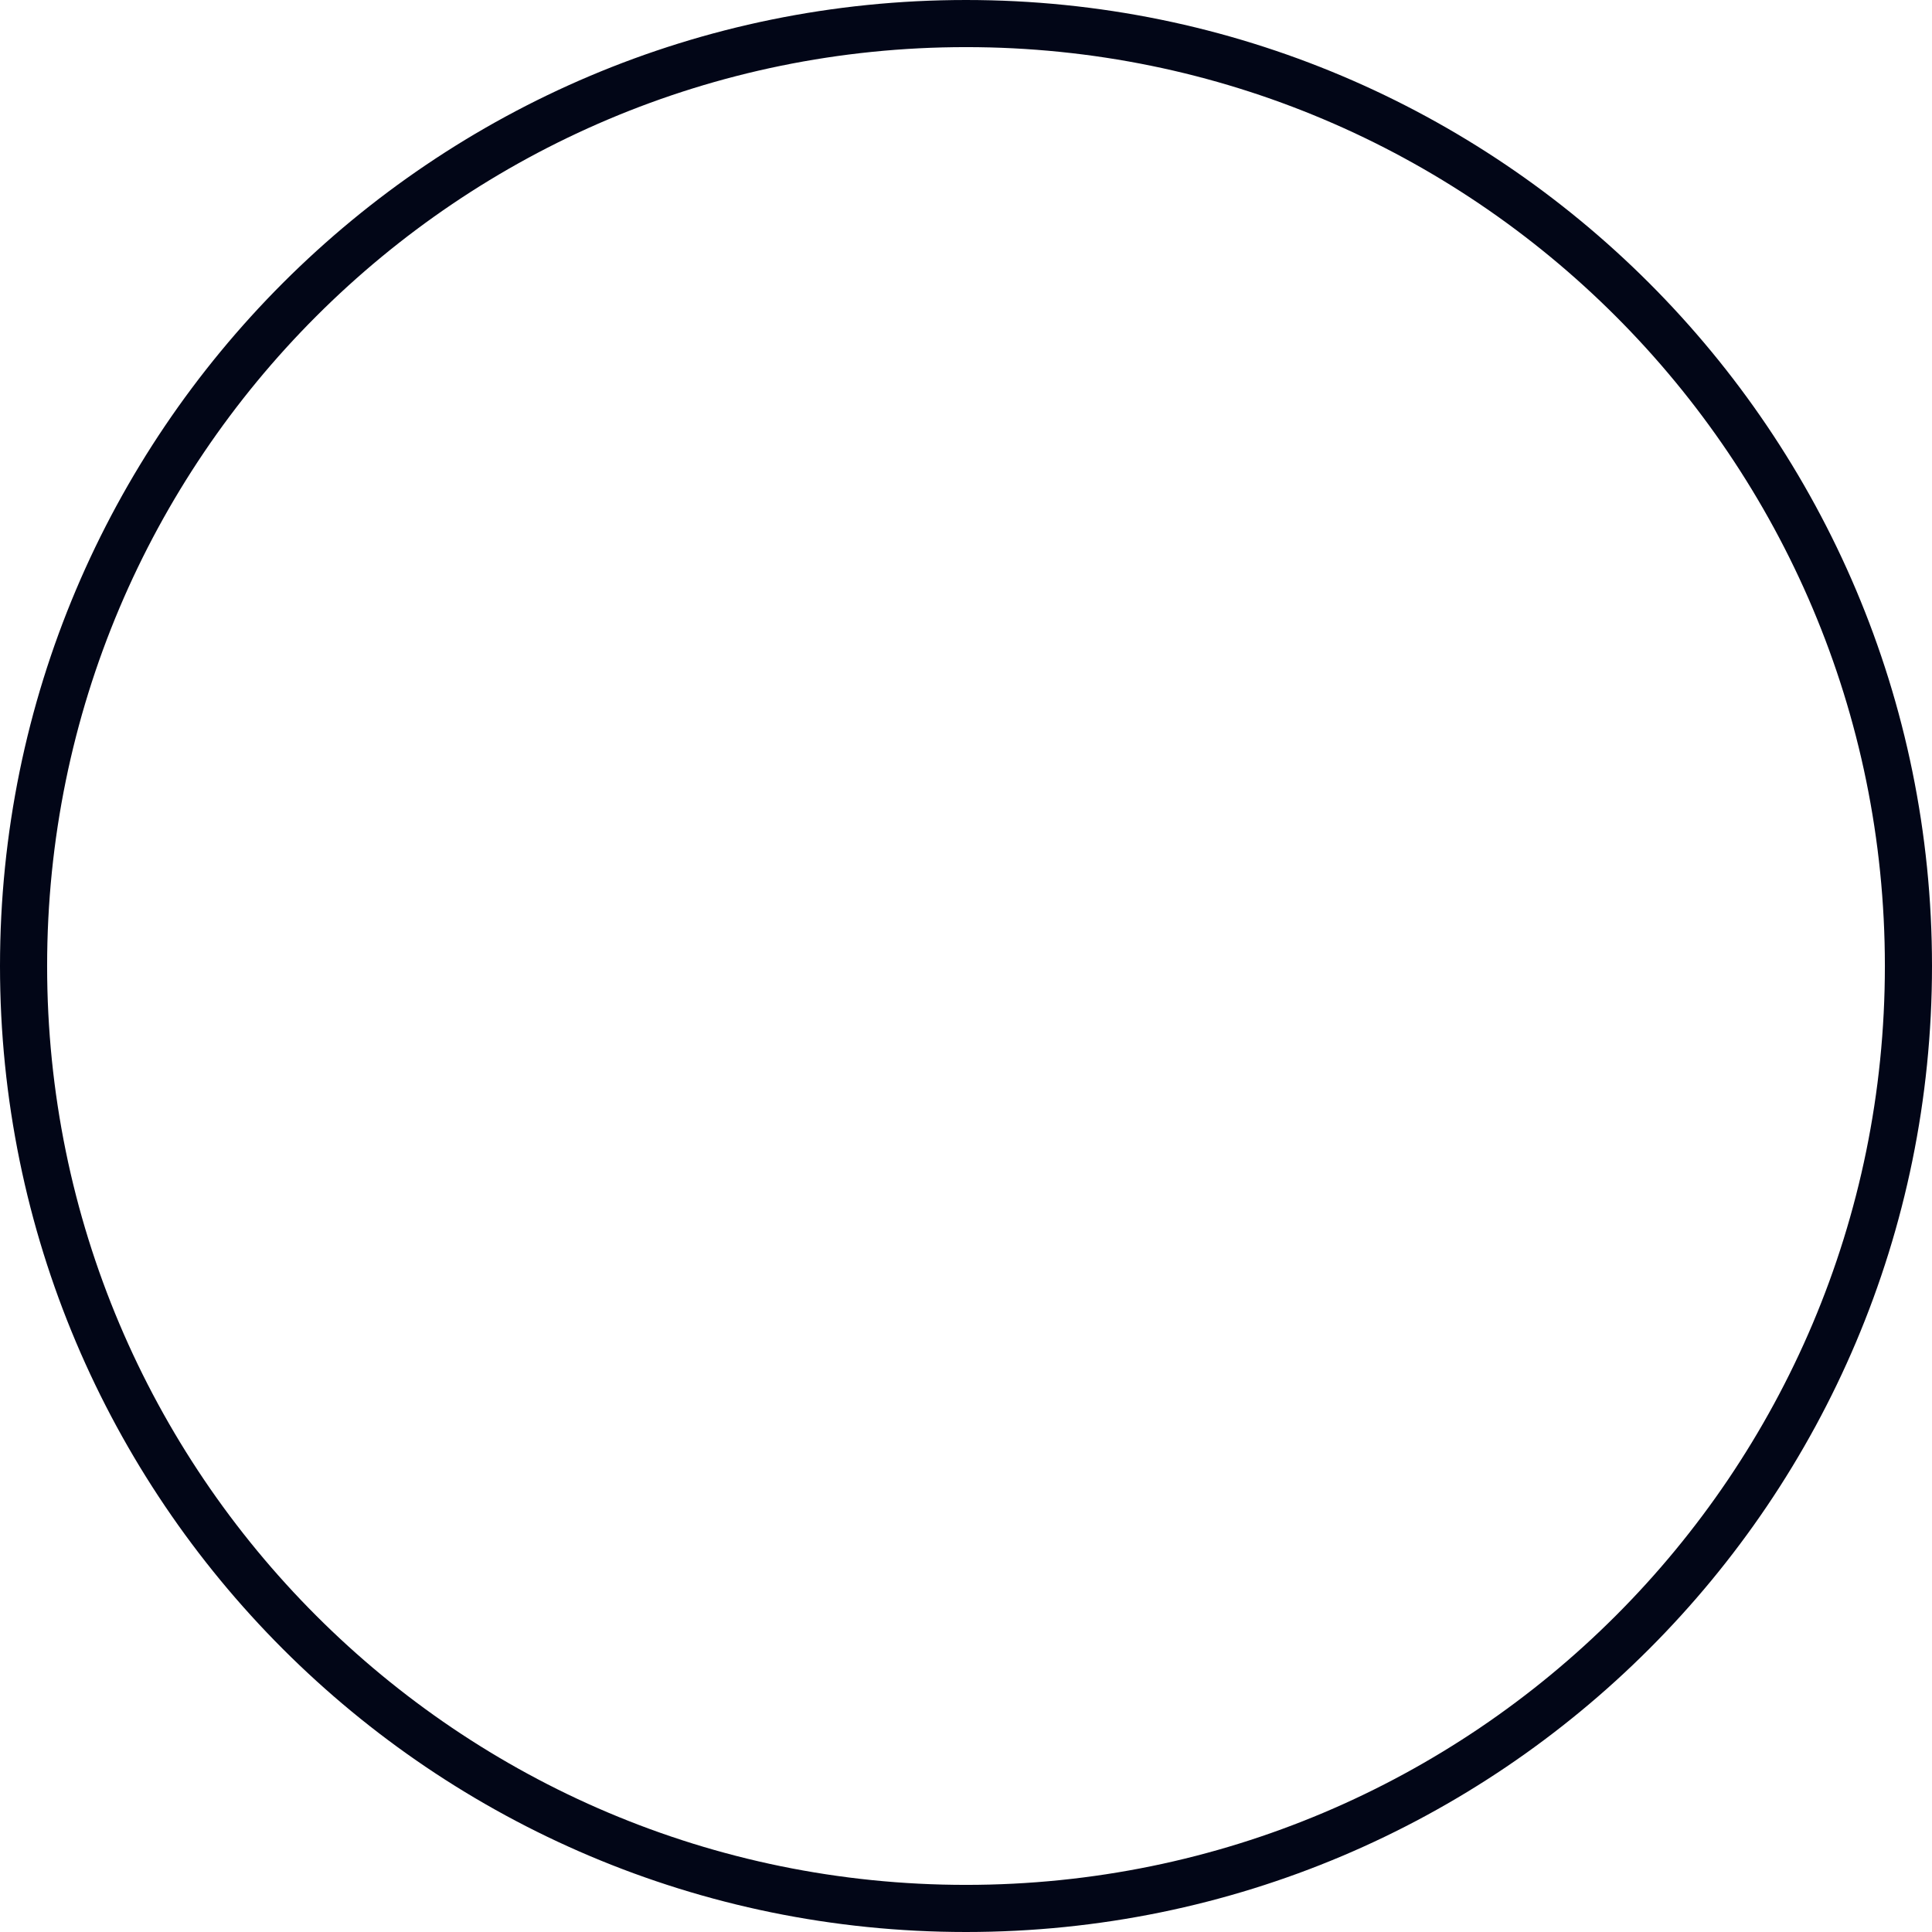
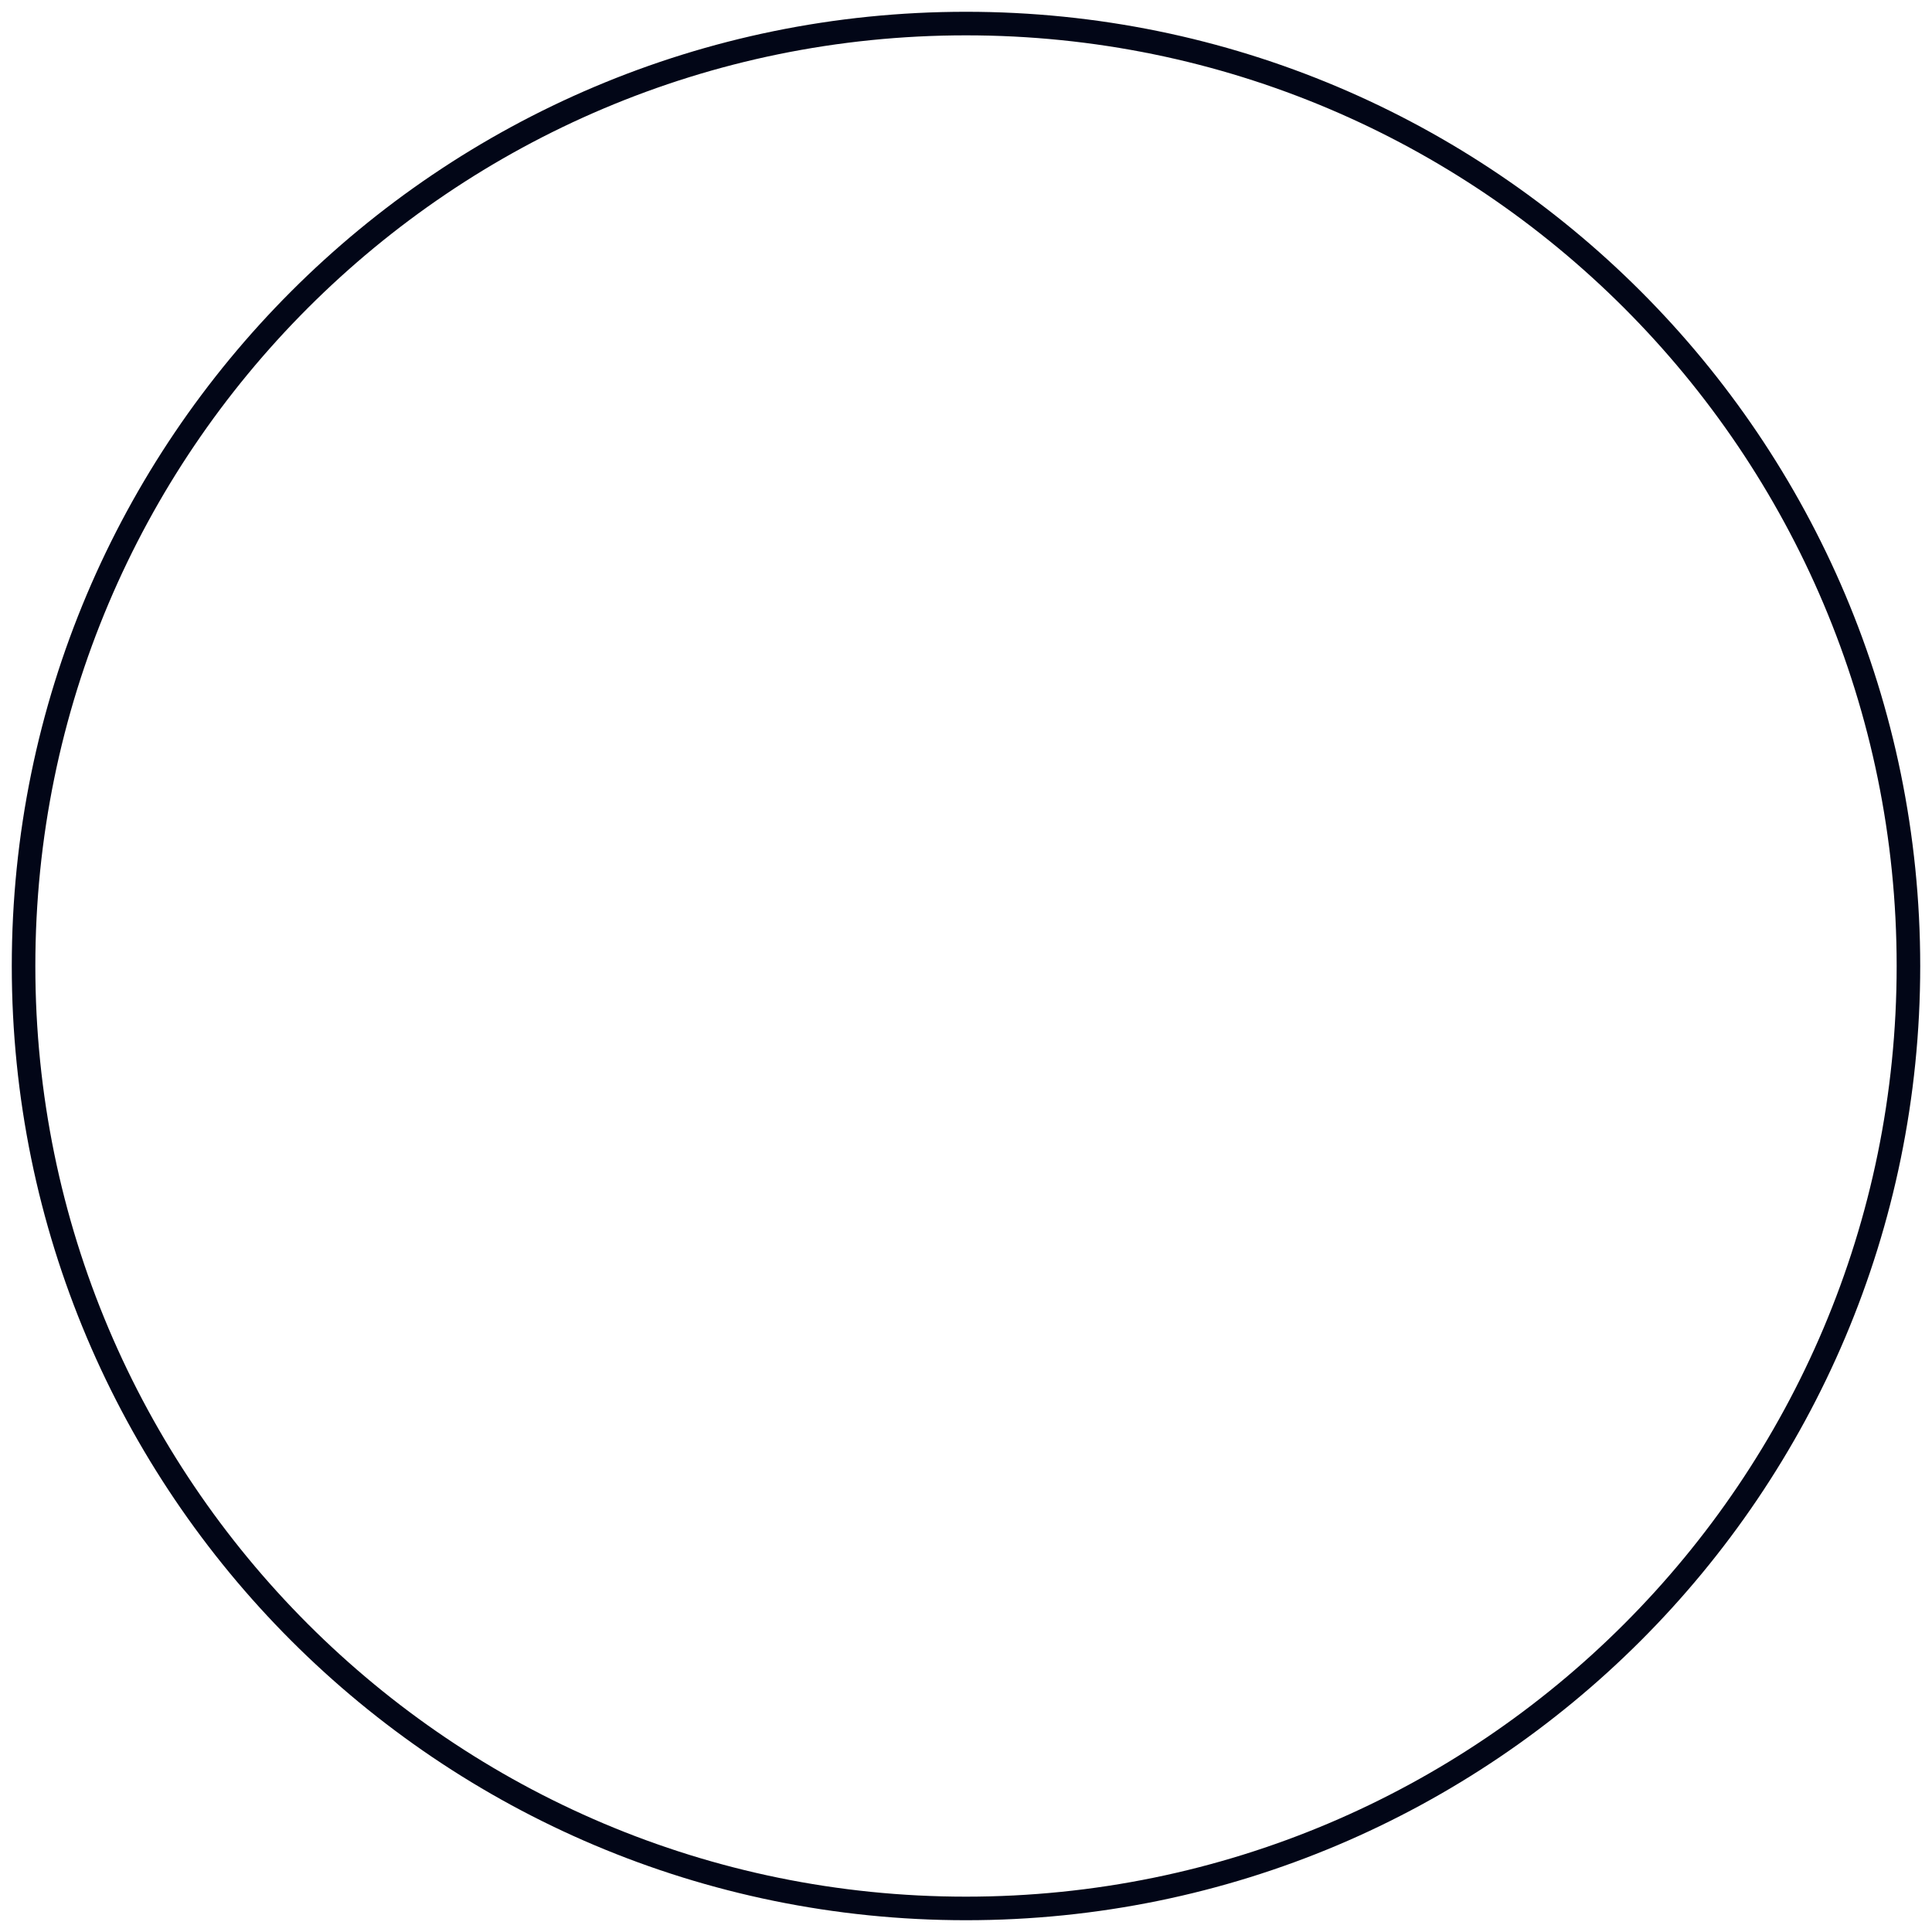
<svg xmlns="http://www.w3.org/2000/svg" width="82" height="82" viewBox="0 0 82 82" fill="none">
-   <path d="M81 41C81 63.091 63.091 81 41 81C18.909 81 1 63.091 1 41C1 18.909 18.909 1 41 1C63.091 1 81 18.909 81 41Z" stroke="#020617" stroke-width="2" />
+   <path d="M81 41C81 63.091 63.091 81 41 81C18.909 81 1 63.091 1 41C1 18.909 18.909 1 41 1C63.091 1 81 18.909 81 41Z" stroke="#020617" strokeWidth="2" />
</svg>
